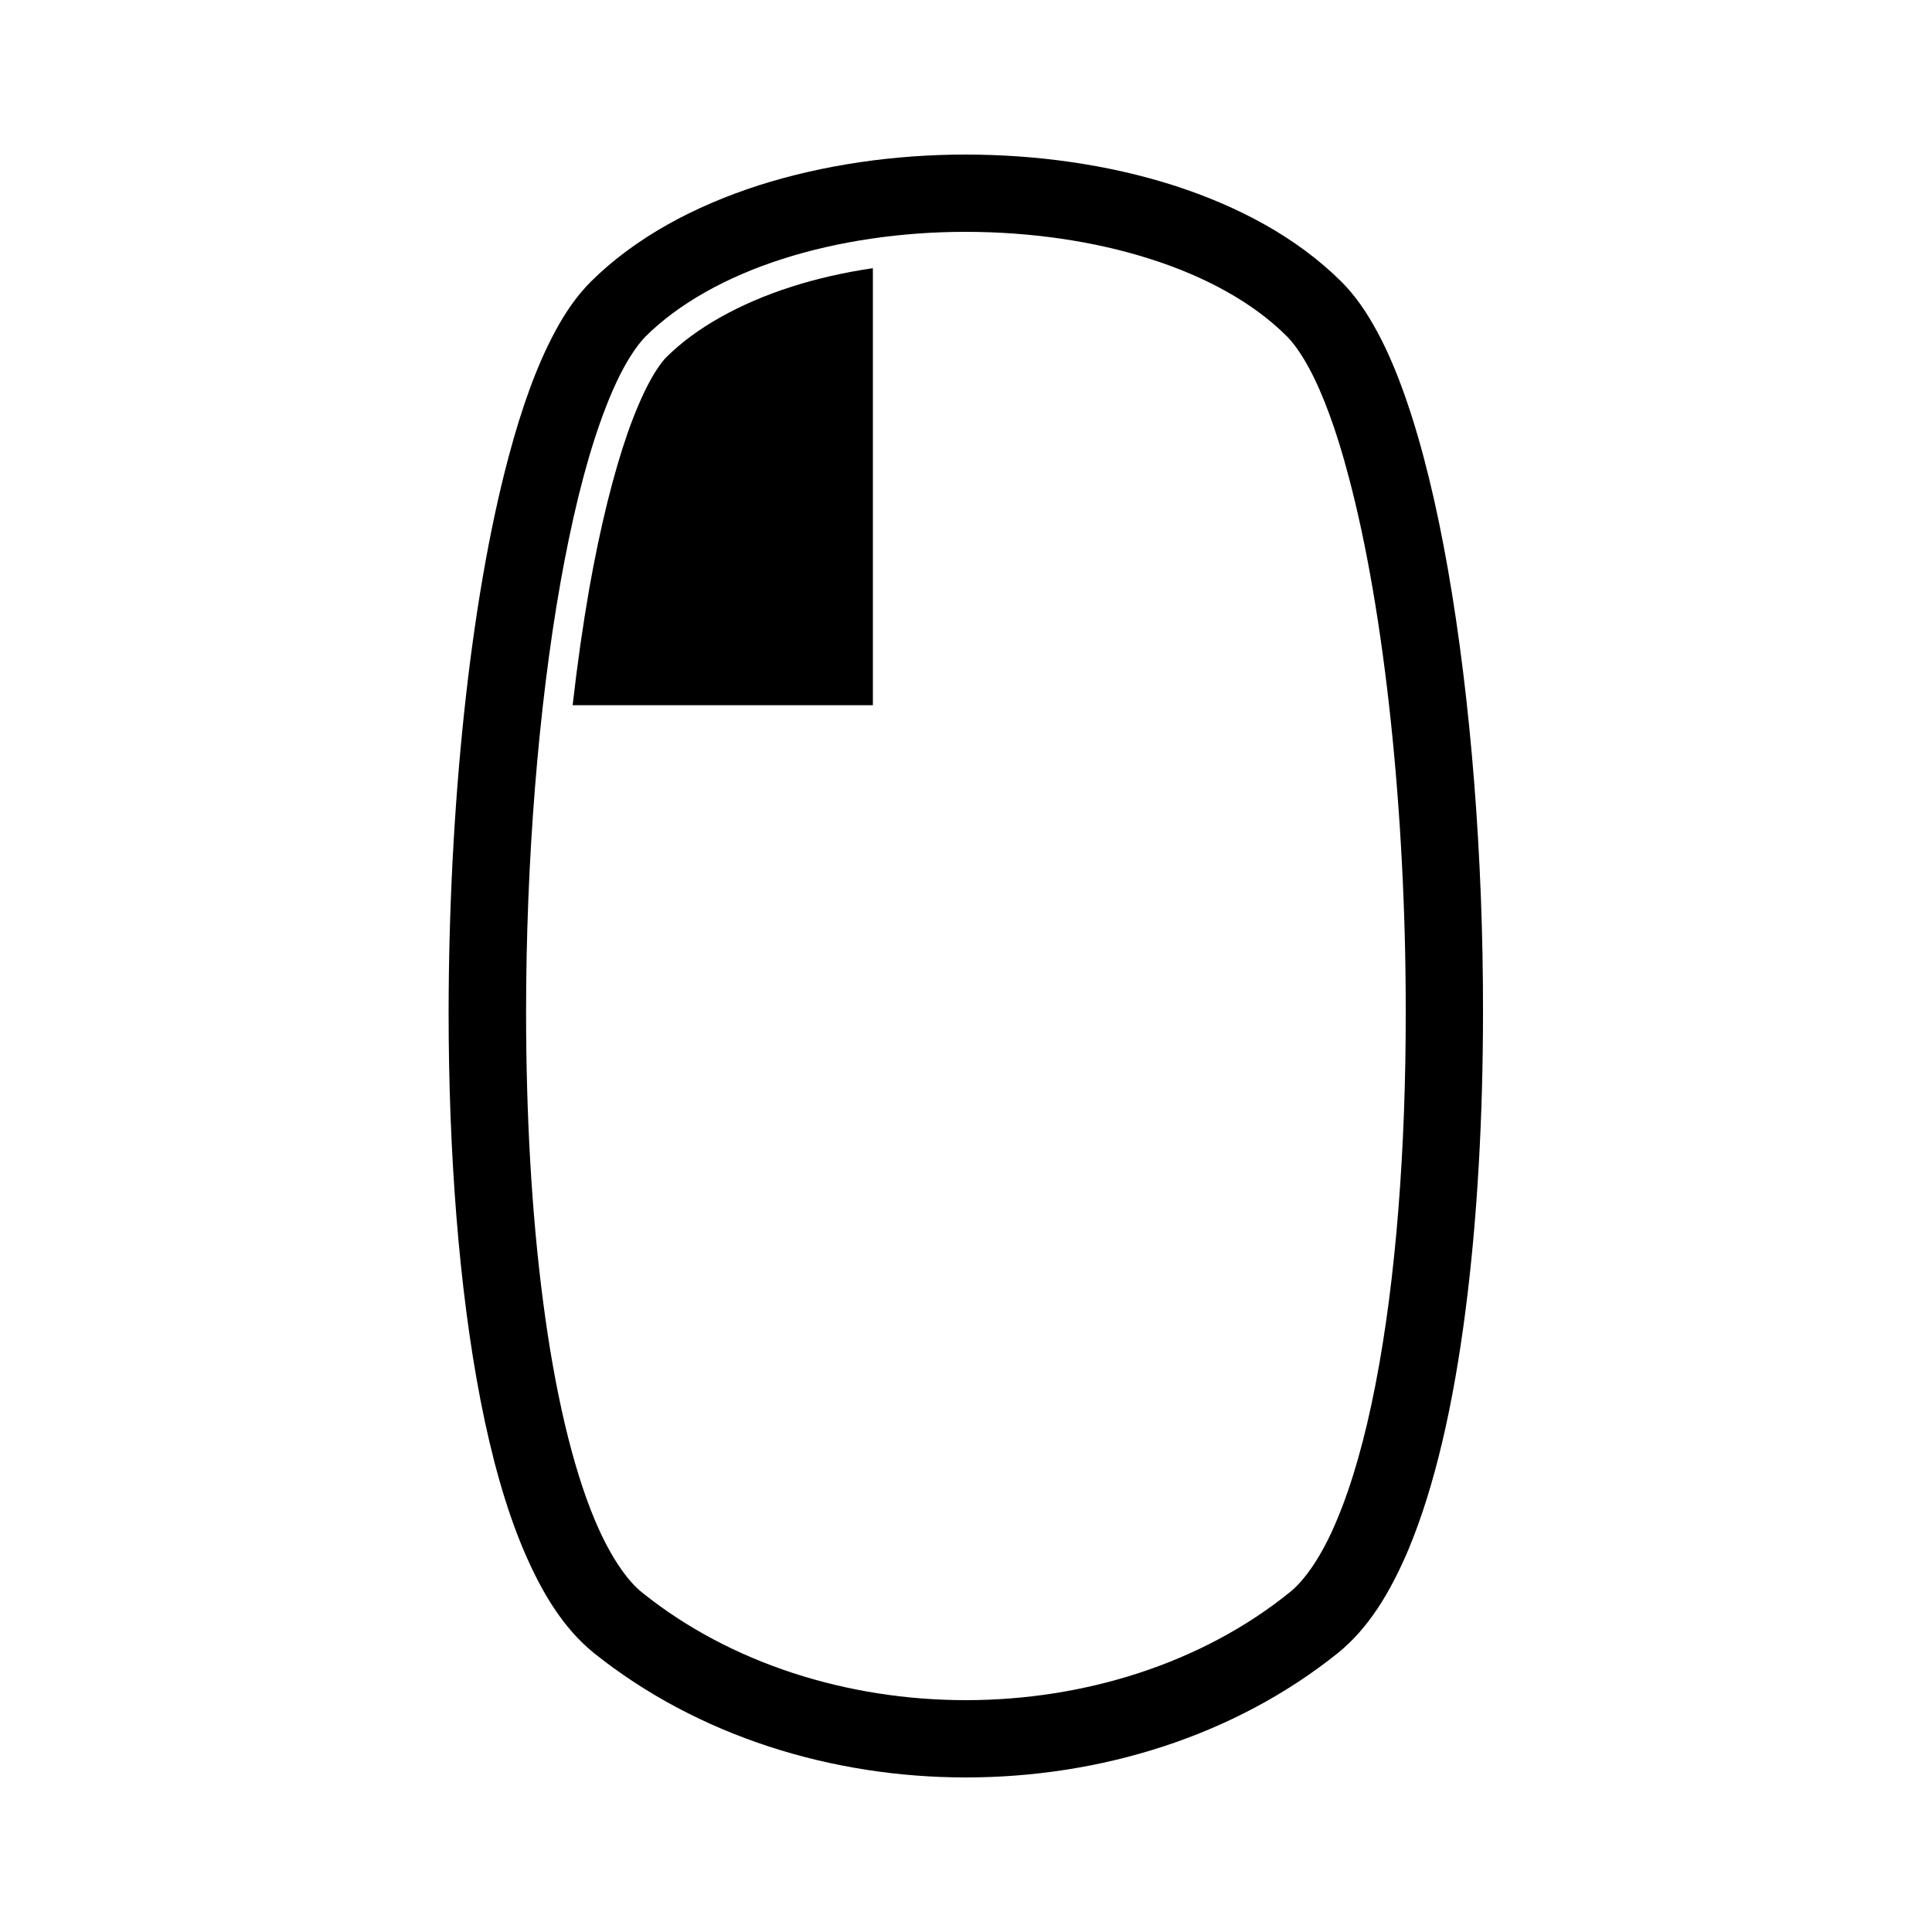
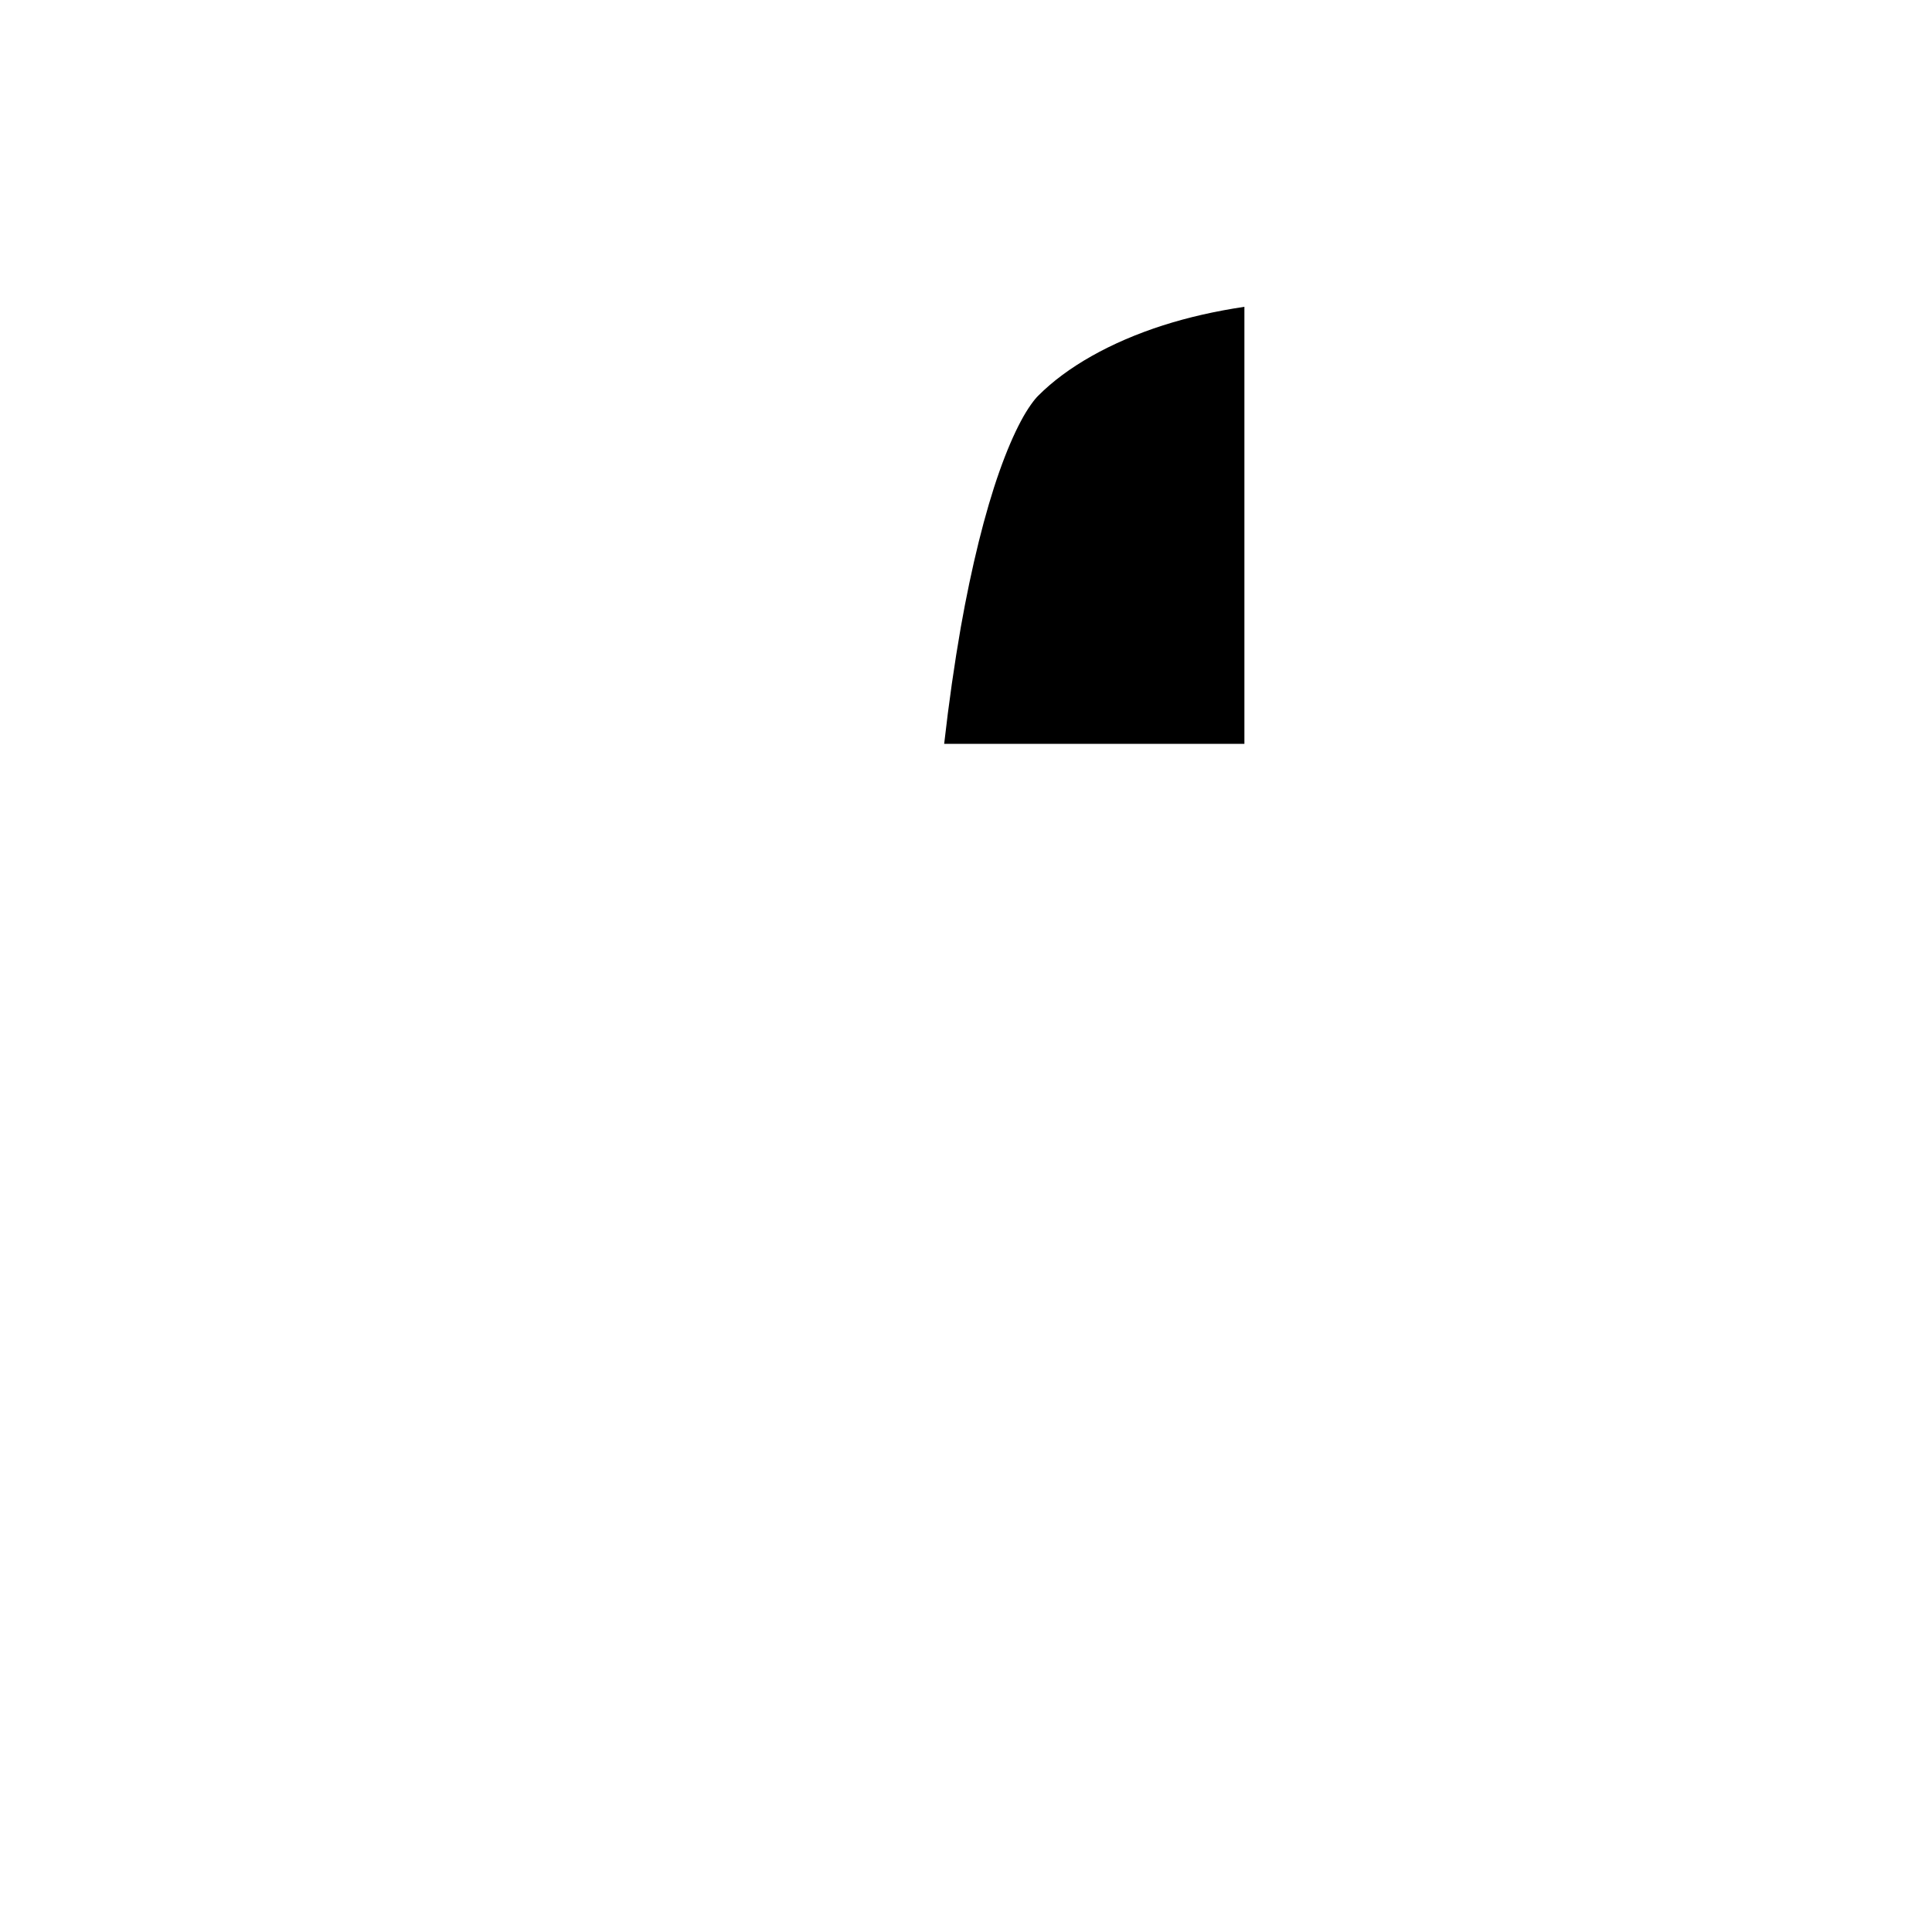
- <svg xmlns="http://www.w3.org/2000/svg" version="1.1" id="Capa_1" x="0px" y="0px" width="100px" height="100px" viewBox="0 0 100 100" enable-background="new 0 0 100 100" xml:space="preserve">
-   <g>
-     <path d="M74.95,29.5c-0.59-3.37-1.32-6.4-2.2-8.92c-0.44-1.26-0.92-2.4-1.46-3.4c-0.54-1-1.13-1.87-1.85-2.59   c-2.31-2.3-5.35-3.92-8.71-5C57.37,8.52,53.67,8,49.97,8c-3.68,0-7.37,0.53-10.72,1.6c-3.34,1.08-6.37,2.7-8.67,4.98   c-0.72,0.72-1.32,1.59-1.86,2.6c-0.94,1.75-1.72,3.93-2.39,6.45c-2.02,7.55-3.1,18.27-3.11,28.76c0,7.18,0.52,14.24,1.65,20.08   c0.57,2.92,1.29,5.54,2.23,7.76c0.94,2.21,2.06,4.05,3.64,5.33C36.14,89.88,43.08,92,49.99,92c6.92,0,13.86-2.11,19.26-6.44   c1.58-1.28,2.7-3.12,3.64-5.33c1.39-3.32,2.34-7.57,2.96-12.36c0.62-4.79,0.91-10.11,0.91-15.5C76.77,44.37,76.13,36.25,74.95,29.5   z M71.19,71.69c-0.53,2.74-1.21,5.13-1.99,6.98c-0.77,1.86-1.68,3.15-2.46,3.76C62.18,86.11,56.1,88,49.99,88   c-6.1,0-12.17-1.89-16.74-5.56c-0.78-0.61-1.68-1.9-2.46-3.76c-1.17-2.78-2.09-6.75-2.68-11.32c-0.6-4.57-0.88-9.73-0.88-14.97   c0-7.77,0.63-15.73,1.77-22.18c0.57-3.22,1.26-6.07,2.05-8.3c0.39-1.11,0.8-2.07,1.21-2.83c0.41-0.76,0.82-1.32,1.15-1.66   c1.71-1.7,4.17-3.08,7.07-4.01c2.89-0.93,6.19-1.41,9.49-1.41c3.32,0,6.64,0.47,9.55,1.4c2.91,0.92,5.39,2.3,7.09,4.01   c0.33,0.33,0.74,0.89,1.15,1.65c0.72,1.33,1.43,3.26,2.04,5.59c1.87,6.99,2.97,17.51,2.96,27.7   C72.77,59.35,72.26,66.22,71.19,71.69z" />
-     <path d="M40.97,14.84L40.97,14.84c-2.72,0.87-4.99,2.16-6.47,3.64l0,0l0,0c-0.18,0.17-0.54,0.64-0.89,1.3   c-0.36,0.67-0.75,1.57-1.12,2.62c-0.74,2.12-1.43,4.9-1.99,8.07c-0.33,1.89-0.62,3.91-0.86,6.03h15.54V13.88   C43.7,14.1,42.28,14.42,40.97,14.84L40.97,14.84z" />
-   </g>
+ <svg xmlns="http://www.w3.org/2000/svg" version="1.1" baseProfile="tiny" id="Capa_1" x="0px" y="0px" width="100px" height="100px" viewBox="0 0 100 100" xml:space="preserve">
+   <path d="M49.73,32.47c-0.33,1.89-0.62,3.91-0.86,6.03h15.54V15.88c-1.48,0.22-2.9,0.54-4.21,0.96l0,0l0,0  c-2.72,0.87-4.99,2.16-6.46,3.64l0,0l0,0c-0.18,0.17-0.54,0.64-0.89,1.3c-0.36,0.67-0.75,1.57-1.12,2.62  C50.98,26.52,50.29,29.31,49.73,32.47z" />
</svg>
